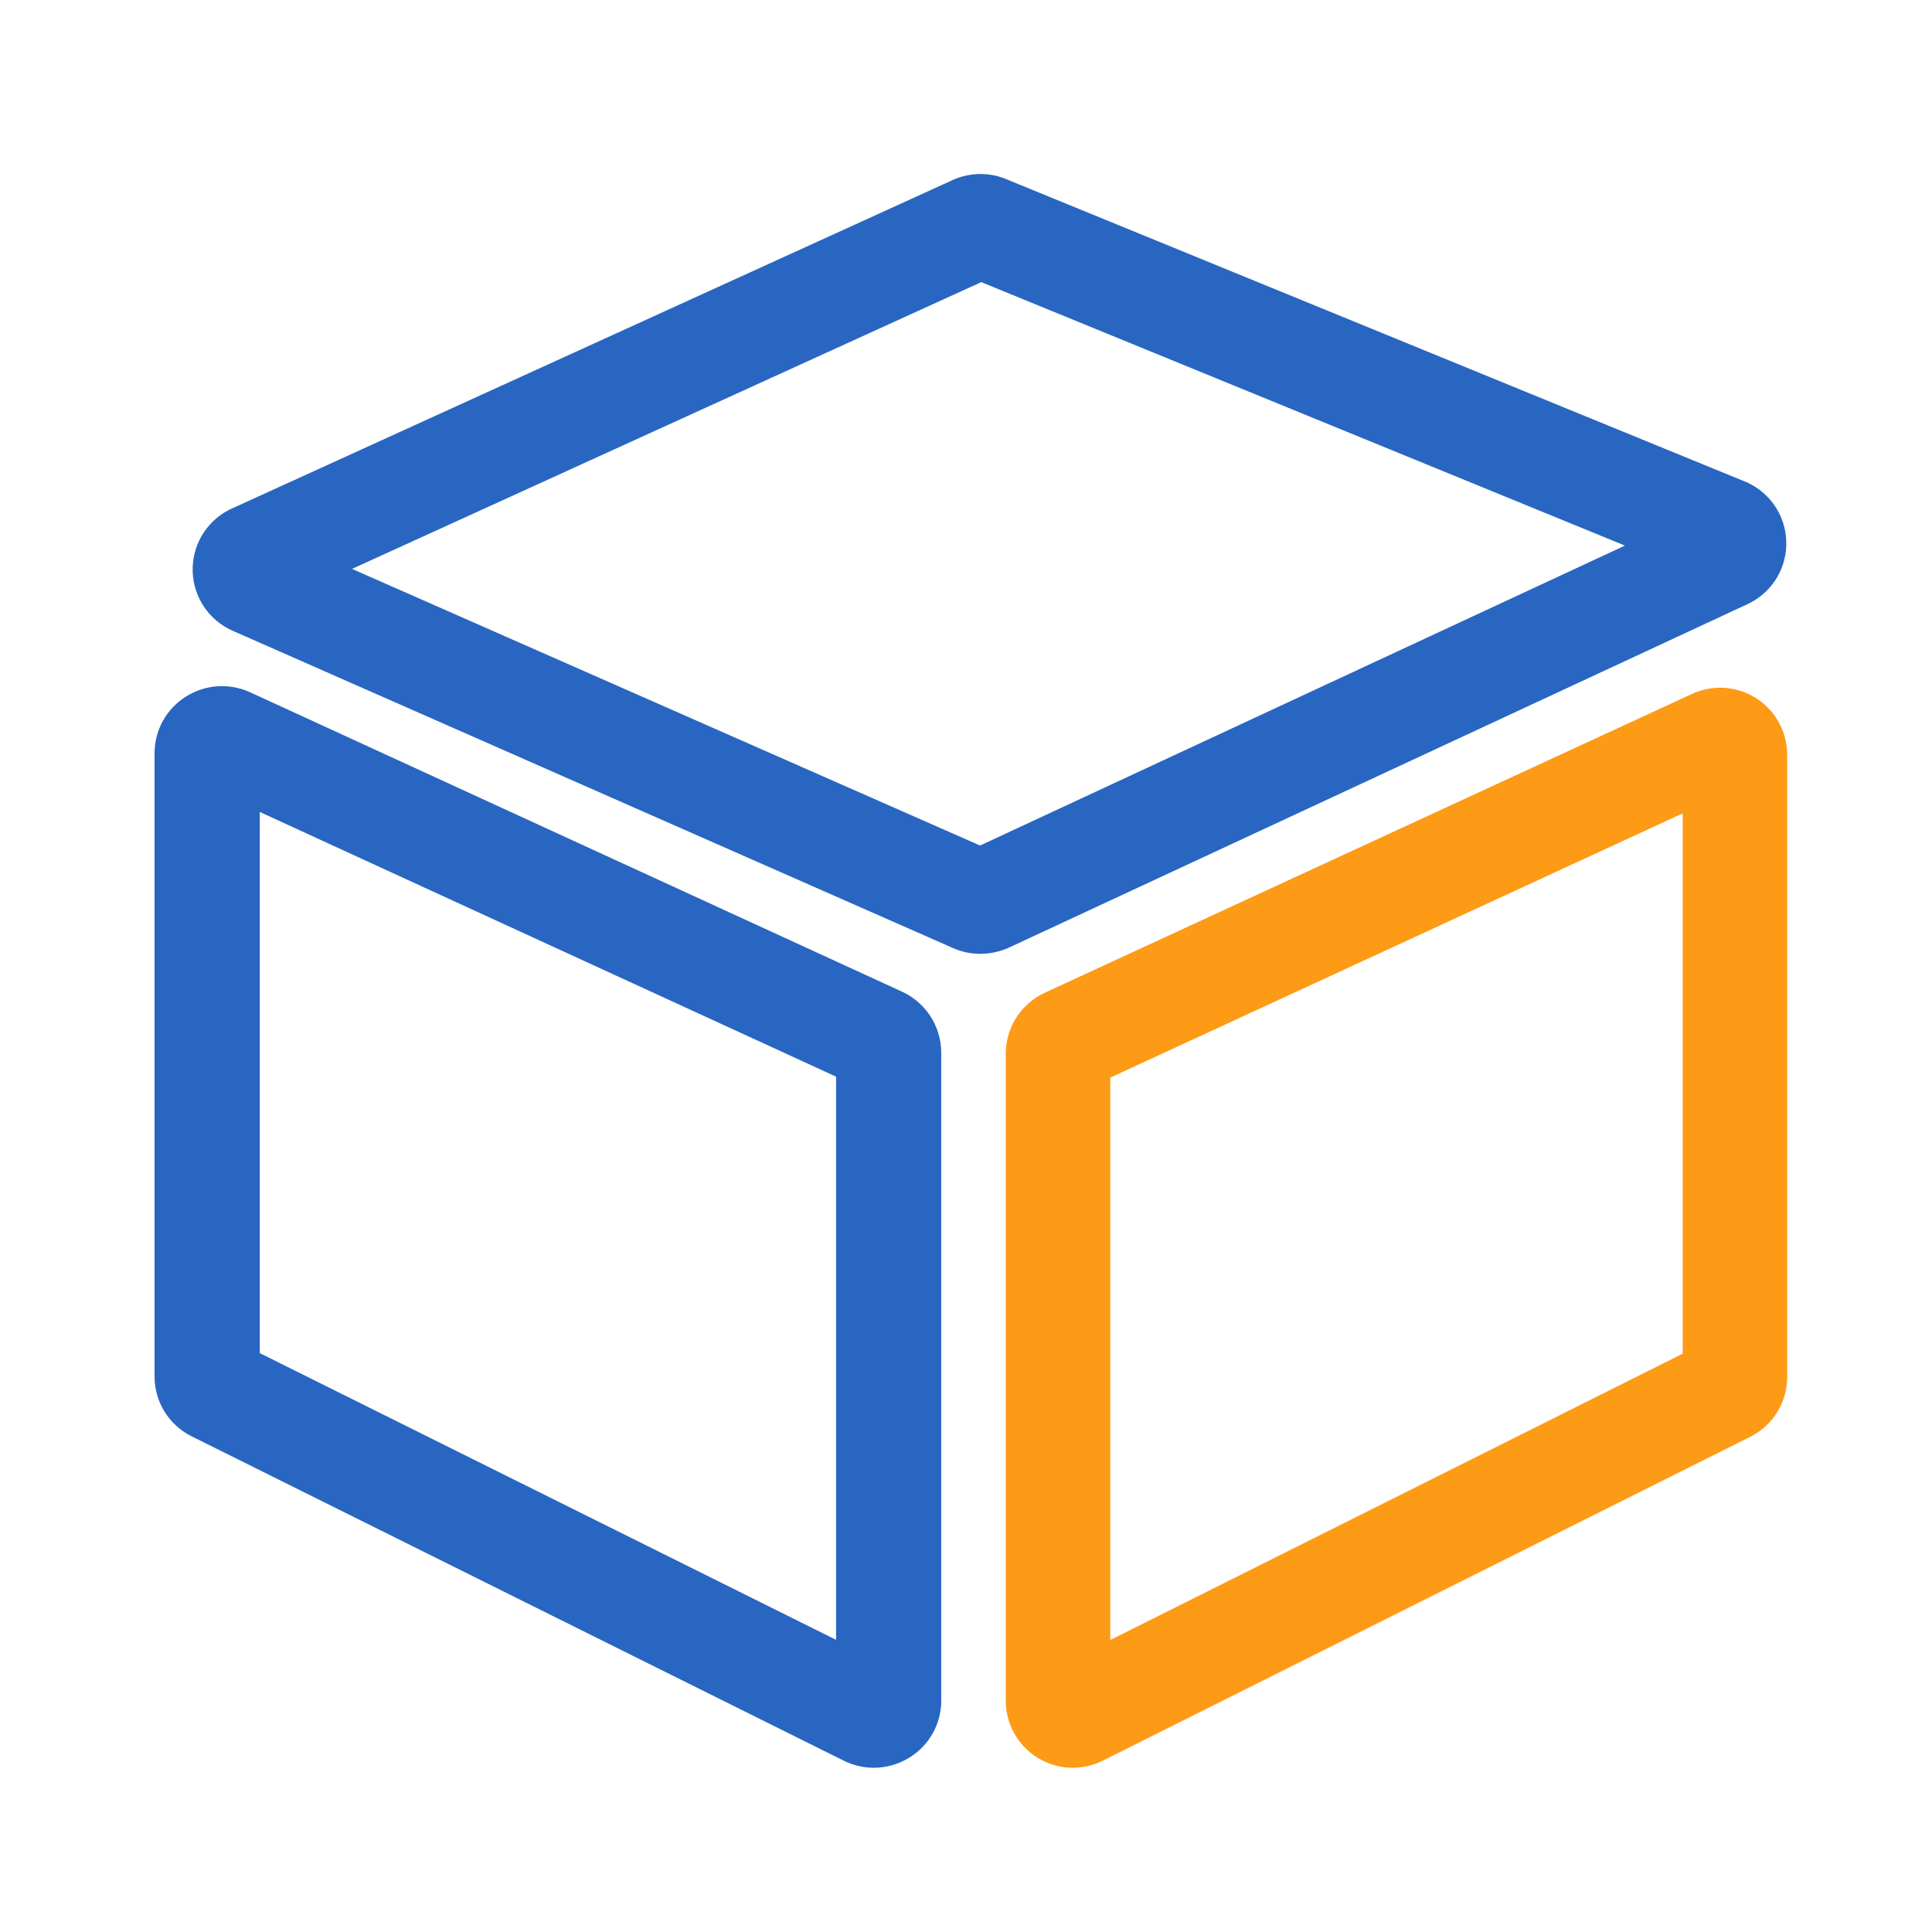
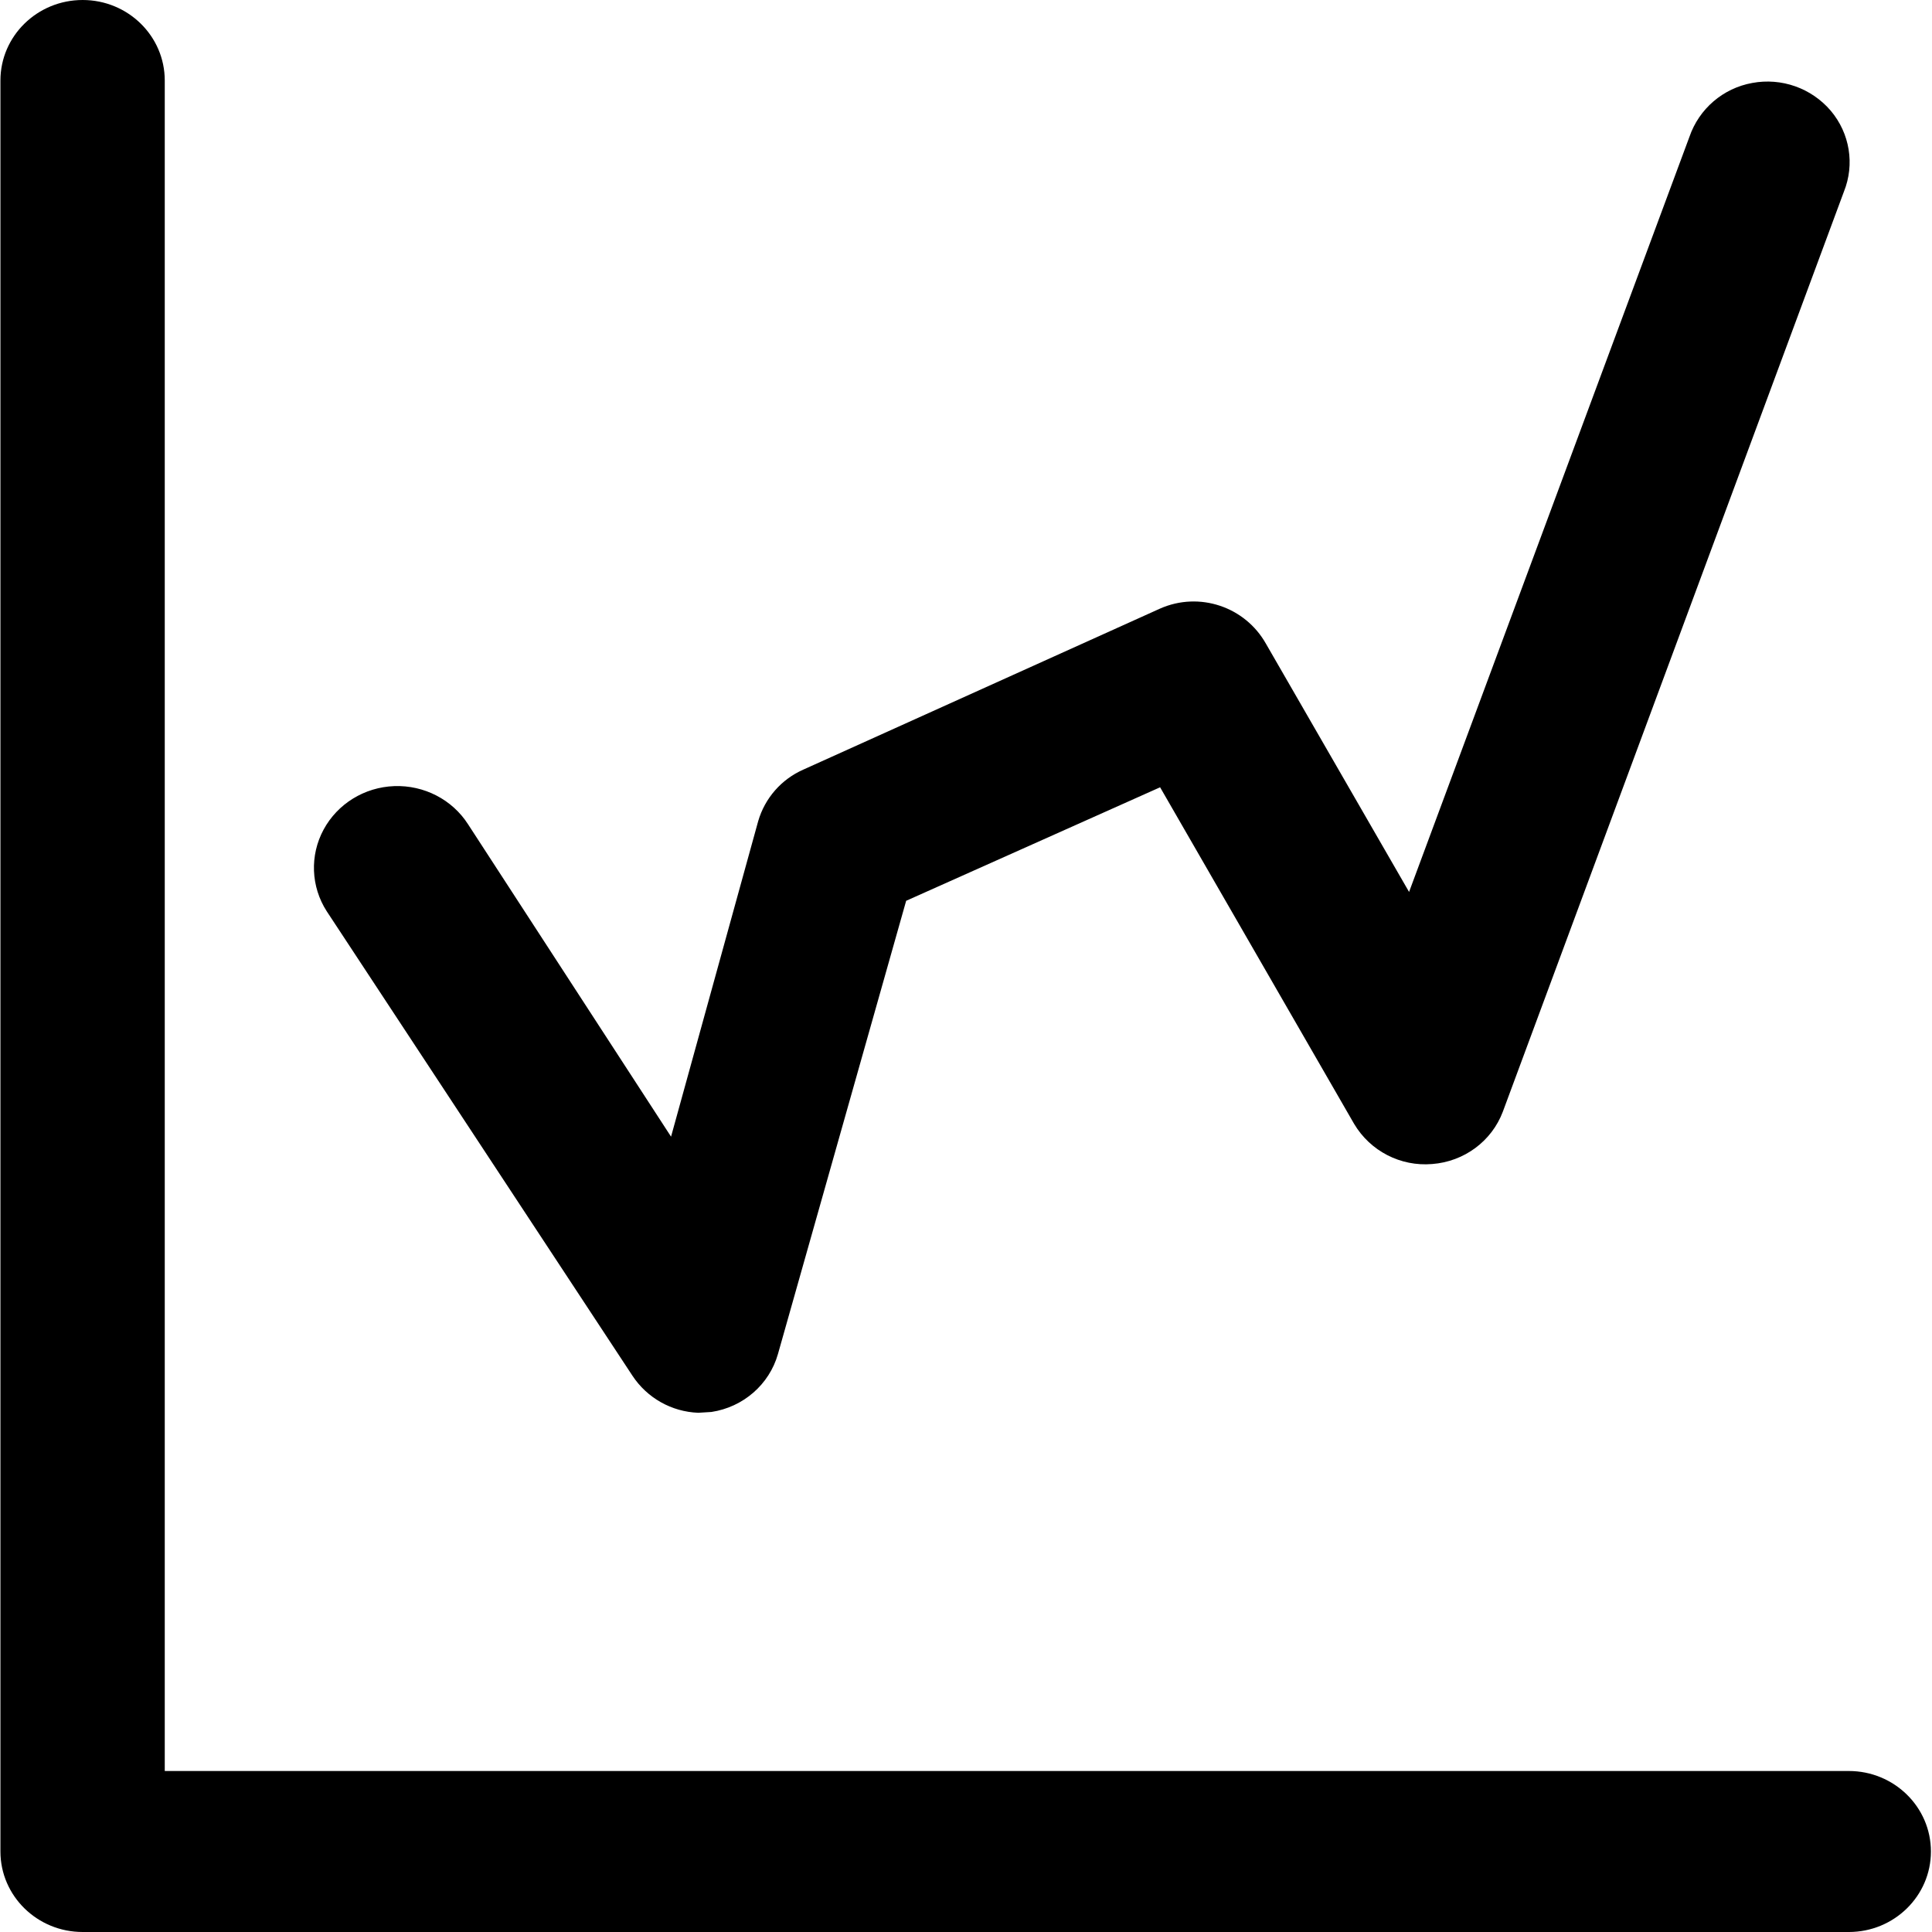
- <svg xmlns="http://www.w3.org/2000/svg" t="1622032474817" class="icon" viewBox="0 0 1024 1024" version="1.1" p-id="3629" width="200" height="200">
+ <svg xmlns="http://www.w3.org/2000/svg" t="1622536584176" class="icon" viewBox="0 0 1024 1024" version="1.1" p-id="3009" width="200" height="200">
  <defs>
    <style type="text/css" />
  </defs>
-   <path d="M519.567 505.559a35.635 35.635 0 0 1-14.848-3.241l-381.44-168.013a35.497 35.497 0 0 1-2.391-63.795l1.623-0.804L503.808 95.939a35.876 35.876 0 0 1 30.93-0.399l391.777 160.369 1.157 0.609a35.492 35.492 0 0 1-1.971 63.928L534.707 502.272a37.043 37.043 0 0 1-15.14 3.287z m7.608-54.016l0.486 0.215z m-340.598-150.016l332.872 146.621 341.791-158.971-341.156-139.643z m715.868-31.508l-0.471 0.22zM463.155 936.96a35.886 35.886 0 0 1-16.005-3.784L101.688 761.344A35.374 35.374 0 0 1 81.92 729.503v-330.24a35.379 35.379 0 0 1 16.486-29.967 35.753 35.753 0 0 1 34.253-2.33l345.446 158.643a35.676 35.676 0 0 1 20.772 32.302v343.434a35.328 35.328 0 0 1-16.952 30.259A35.804 35.804 0 0 1 463.155 936.96z m8.873-53.432h0.036z m-334.336-166.339l305.444 151.956v-298.496l-305.444-140.288v286.812z" fill="#2966C1" p-id="3630" />
-   <path d="M568.566 936.96a35.589 35.589 0 0 1-35.492-35.558v-342.943a35.64 35.64 0 0 1 20.618-32.256l343.137-158.428a35.517 35.517 0 0 1 50.401 32.256v329.759a35.328 35.328 0 0 1-19.635 31.775l-343.137 171.638a35.558 35.558 0 0 1-15.892 3.758z m3.523-28.559z m-12.339-24.801h-0.036z m28.708-312.443v298.086l303.391-151.752V431.104z" fill="#FD9A16" p-id="3631" />
+   <path d="M979.911 1024H43.804c-24.064 0-43.577-19.115-43.577-42.667v-938.667C0.228 19.115 19.74 0 43.804 0c24.036 0 43.52 19.115 43.52 42.667V938.667h892.587c24.036 0 43.52 19.115 43.52 42.667s-19.484 42.667-43.52 42.667z m-609.849-275.2a43.748 43.748 0 0 1-34.844-19.627L173.17 482.987a42.553 42.553 0 0 1-1.65-43.292c7.396-13.682 21.675-22.471 37.461-23.04 15.787-0.569 30.72 7.14 39.111 20.252l107.577 165.547 46.194-167.253a42.951 42.951 0 0 1 23.95-27.307l189.042-85.333a44.004 44.004 0 0 1 56.206 18.773l75.776 131.413L895.431 72.533a43.292 43.292 0 0 1 33.28-28.558 44.089 44.089 0 0 1 41.643 14.734c10.098 11.975 12.772 28.388 6.969 42.837l-180.793 487.68c-5.888 15.616-20.508 26.453-37.461 27.733a43.804 43.804 0 0 1-41.387-21.333l-102.798-178.347-134.599 60.16-67.954 240.213c-4.58 16.128-18.375 28.16-35.271 30.72l-6.969 0.427z" p-id="3010" />
</svg>
